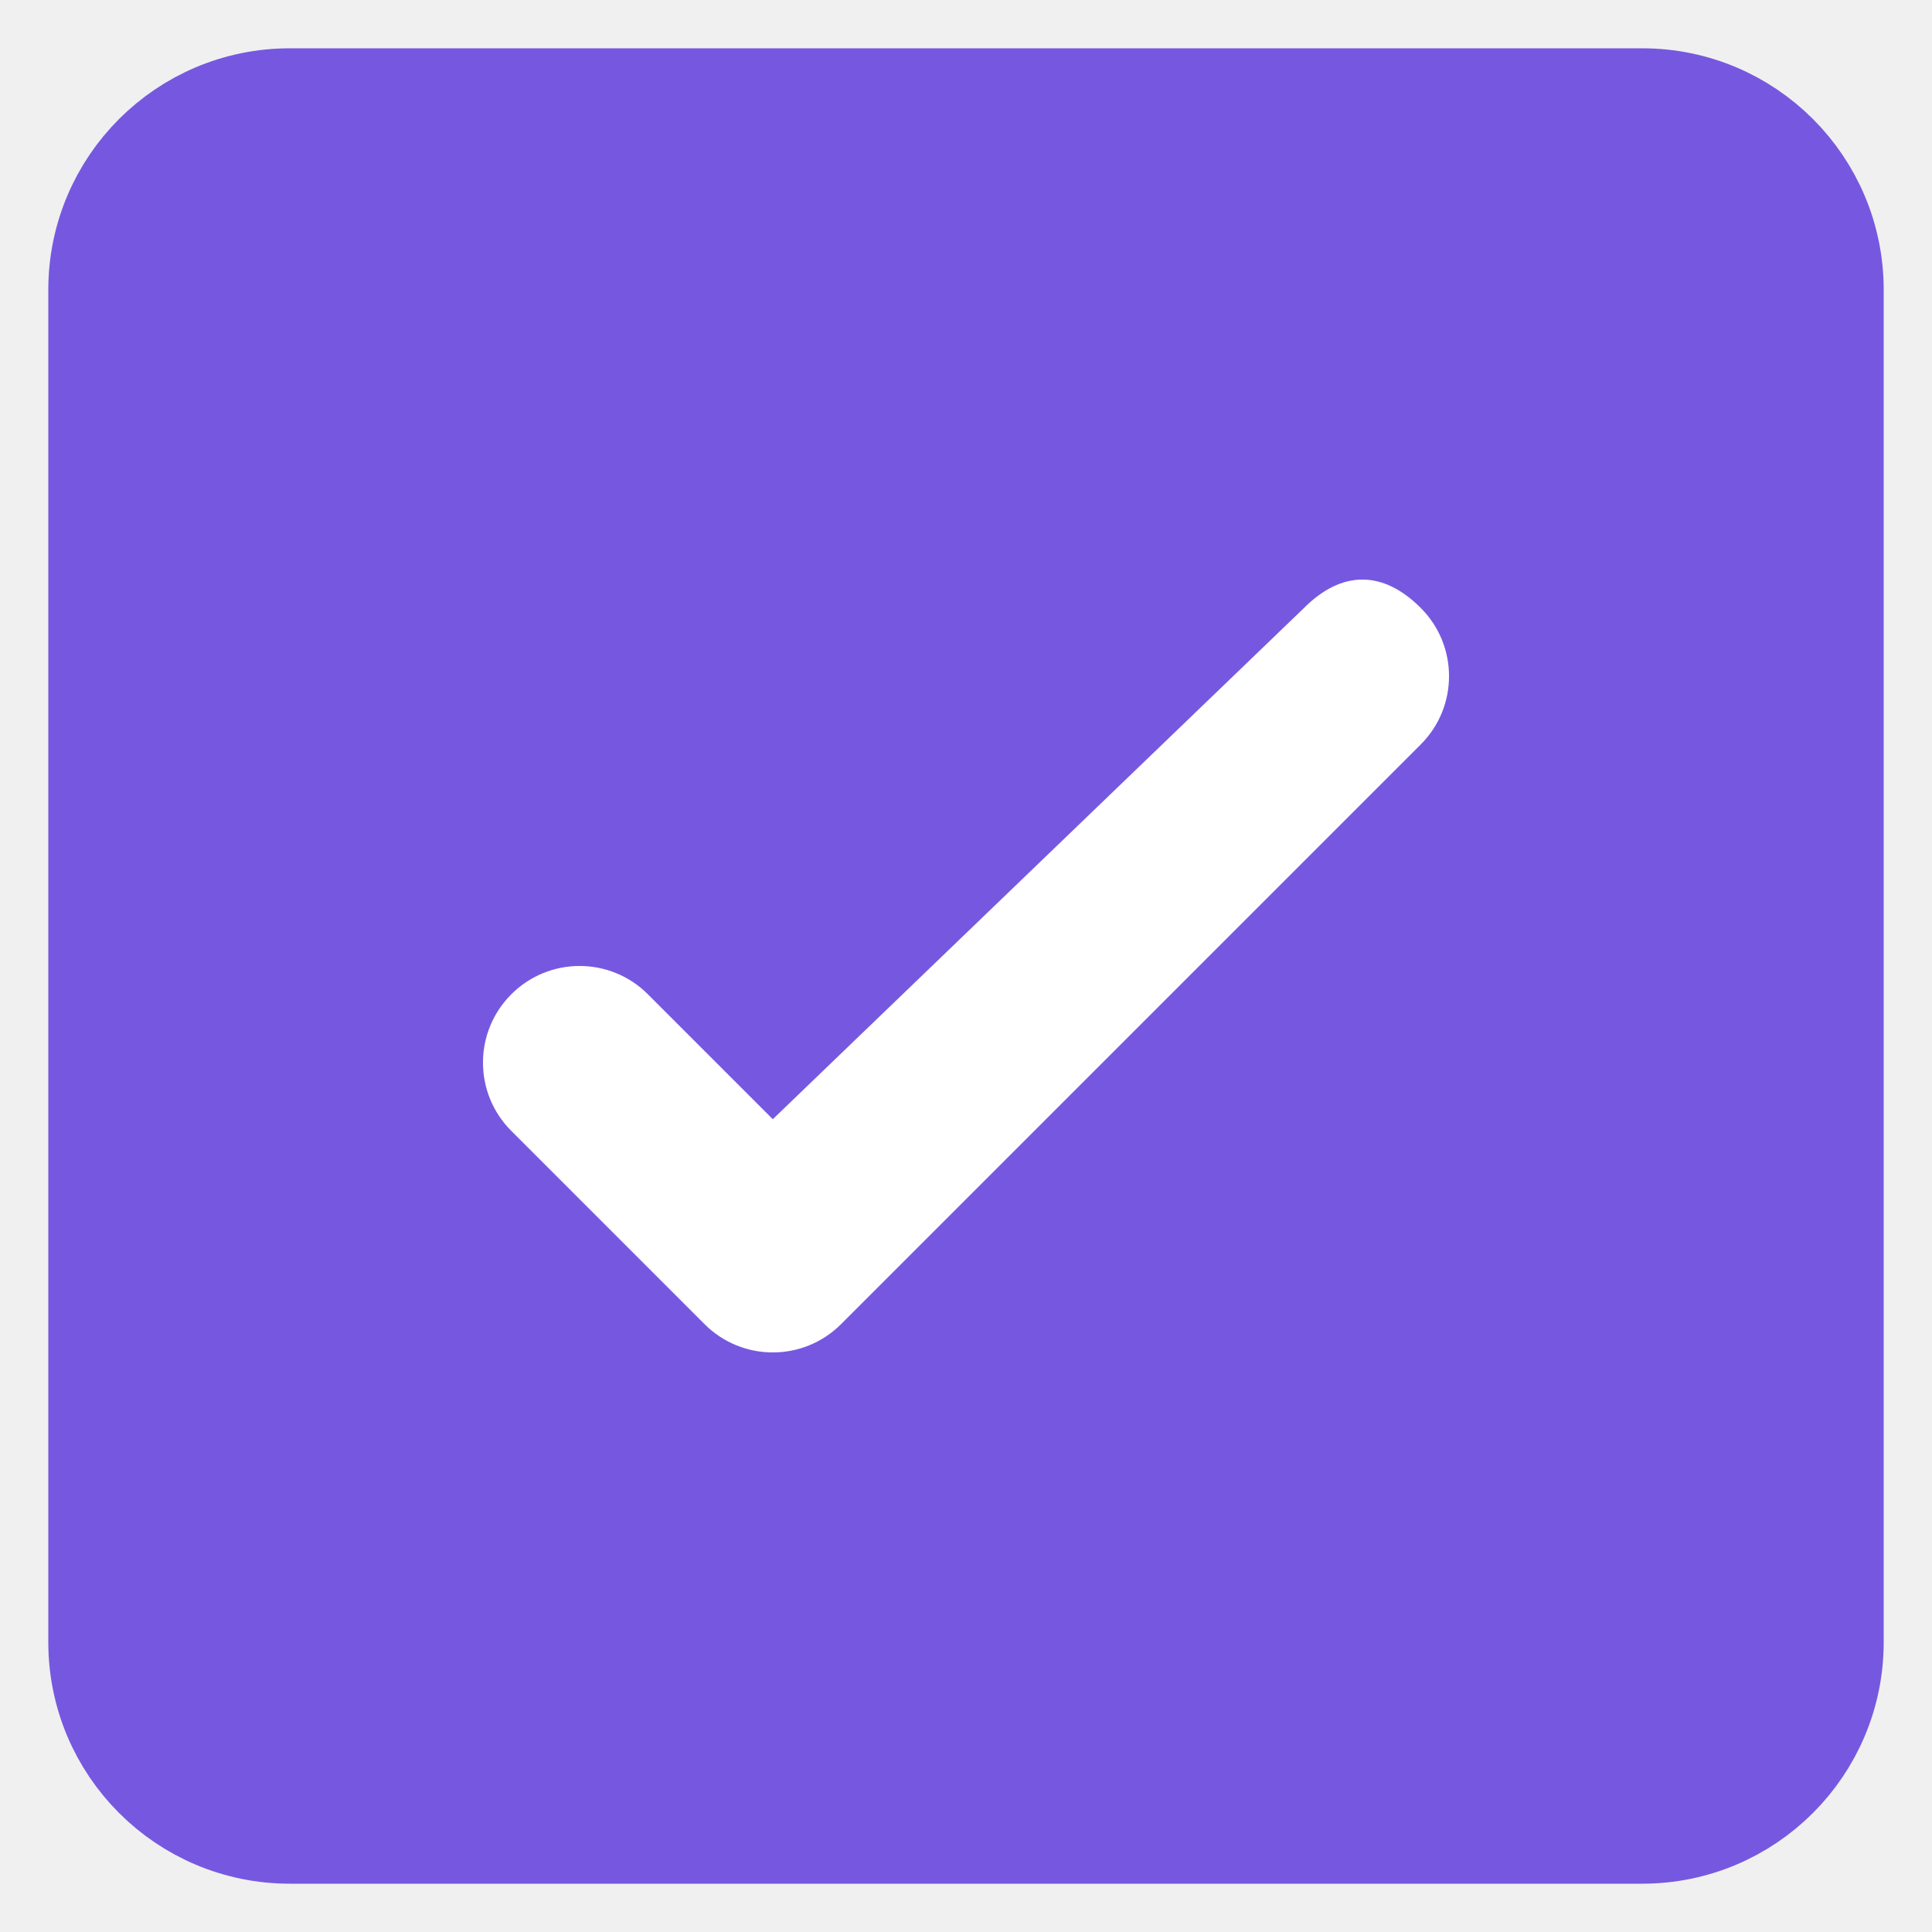
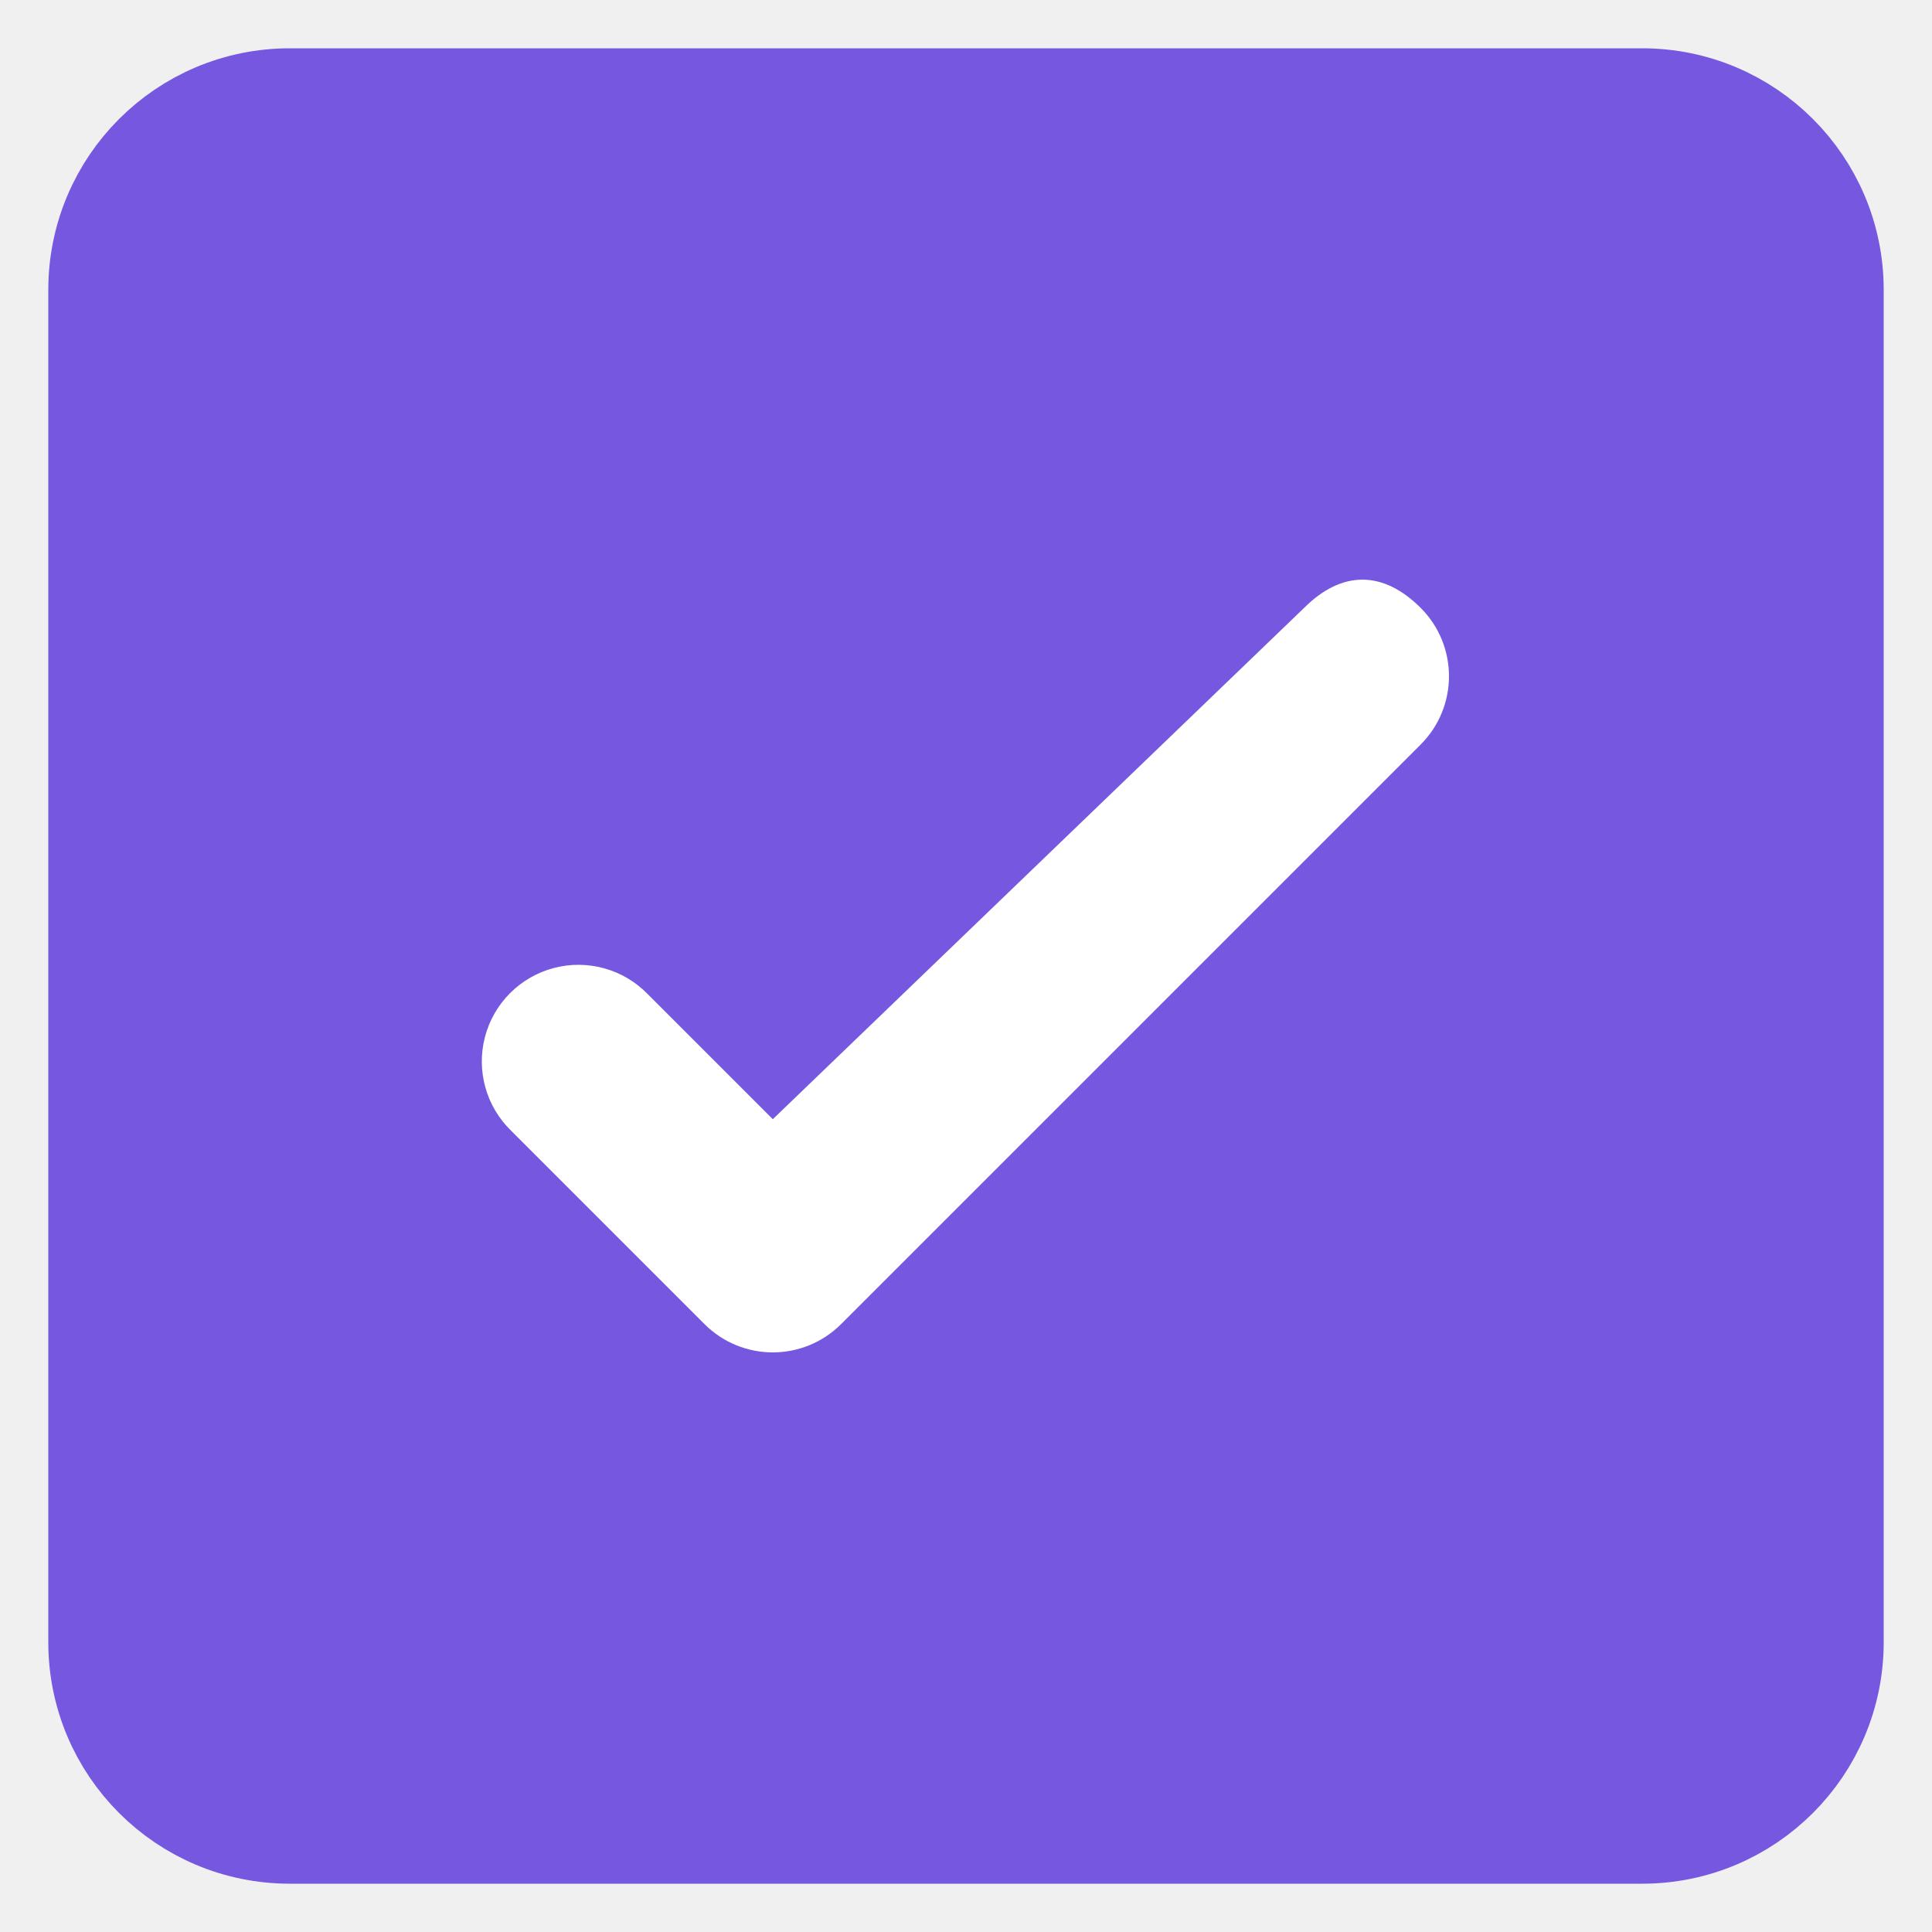
- <svg xmlns="http://www.w3.org/2000/svg" width="20" height="20" viewBox="0 0 20 20" fill="none">
+ <svg xmlns="http://www.w3.org/2000/svg" width="20" height="20" fill="none">
  <rect x="1" y="1" width="18" height="18" rx="2" fill="#7658E0" stroke="#7658E0" />
-   <path fill-rule="evenodd" clip-rule="evenodd" d="M13.5 6.293L8 11.586L6.707 10.293C6.317 9.902 5.683 9.902 5.293 10.293C4.902 10.683 4.902 11.317 5.293 11.707L7.293 13.707C7.683 14.098 8.317 14.098 8.707 13.707L14.707 7.707C15.098 7.317 15.098 6.683 14.707 6.293C14.317 5.902 13.89 5.902 13.5 6.293Z" fill="white" />
+   <path fill-rule="evenodd" clip-rule="evenodd" d="M13.5 6.293L8 11.586l-1.293-1.293a1 1 0 1 0-1.414 1.414l2 2a1 1 0 0 0 1.414 0l6-6a1 1 0 0 0 0-1.414c-.39-.39-.817-.39-1.207 0z" fill="#fff" />
</svg>
